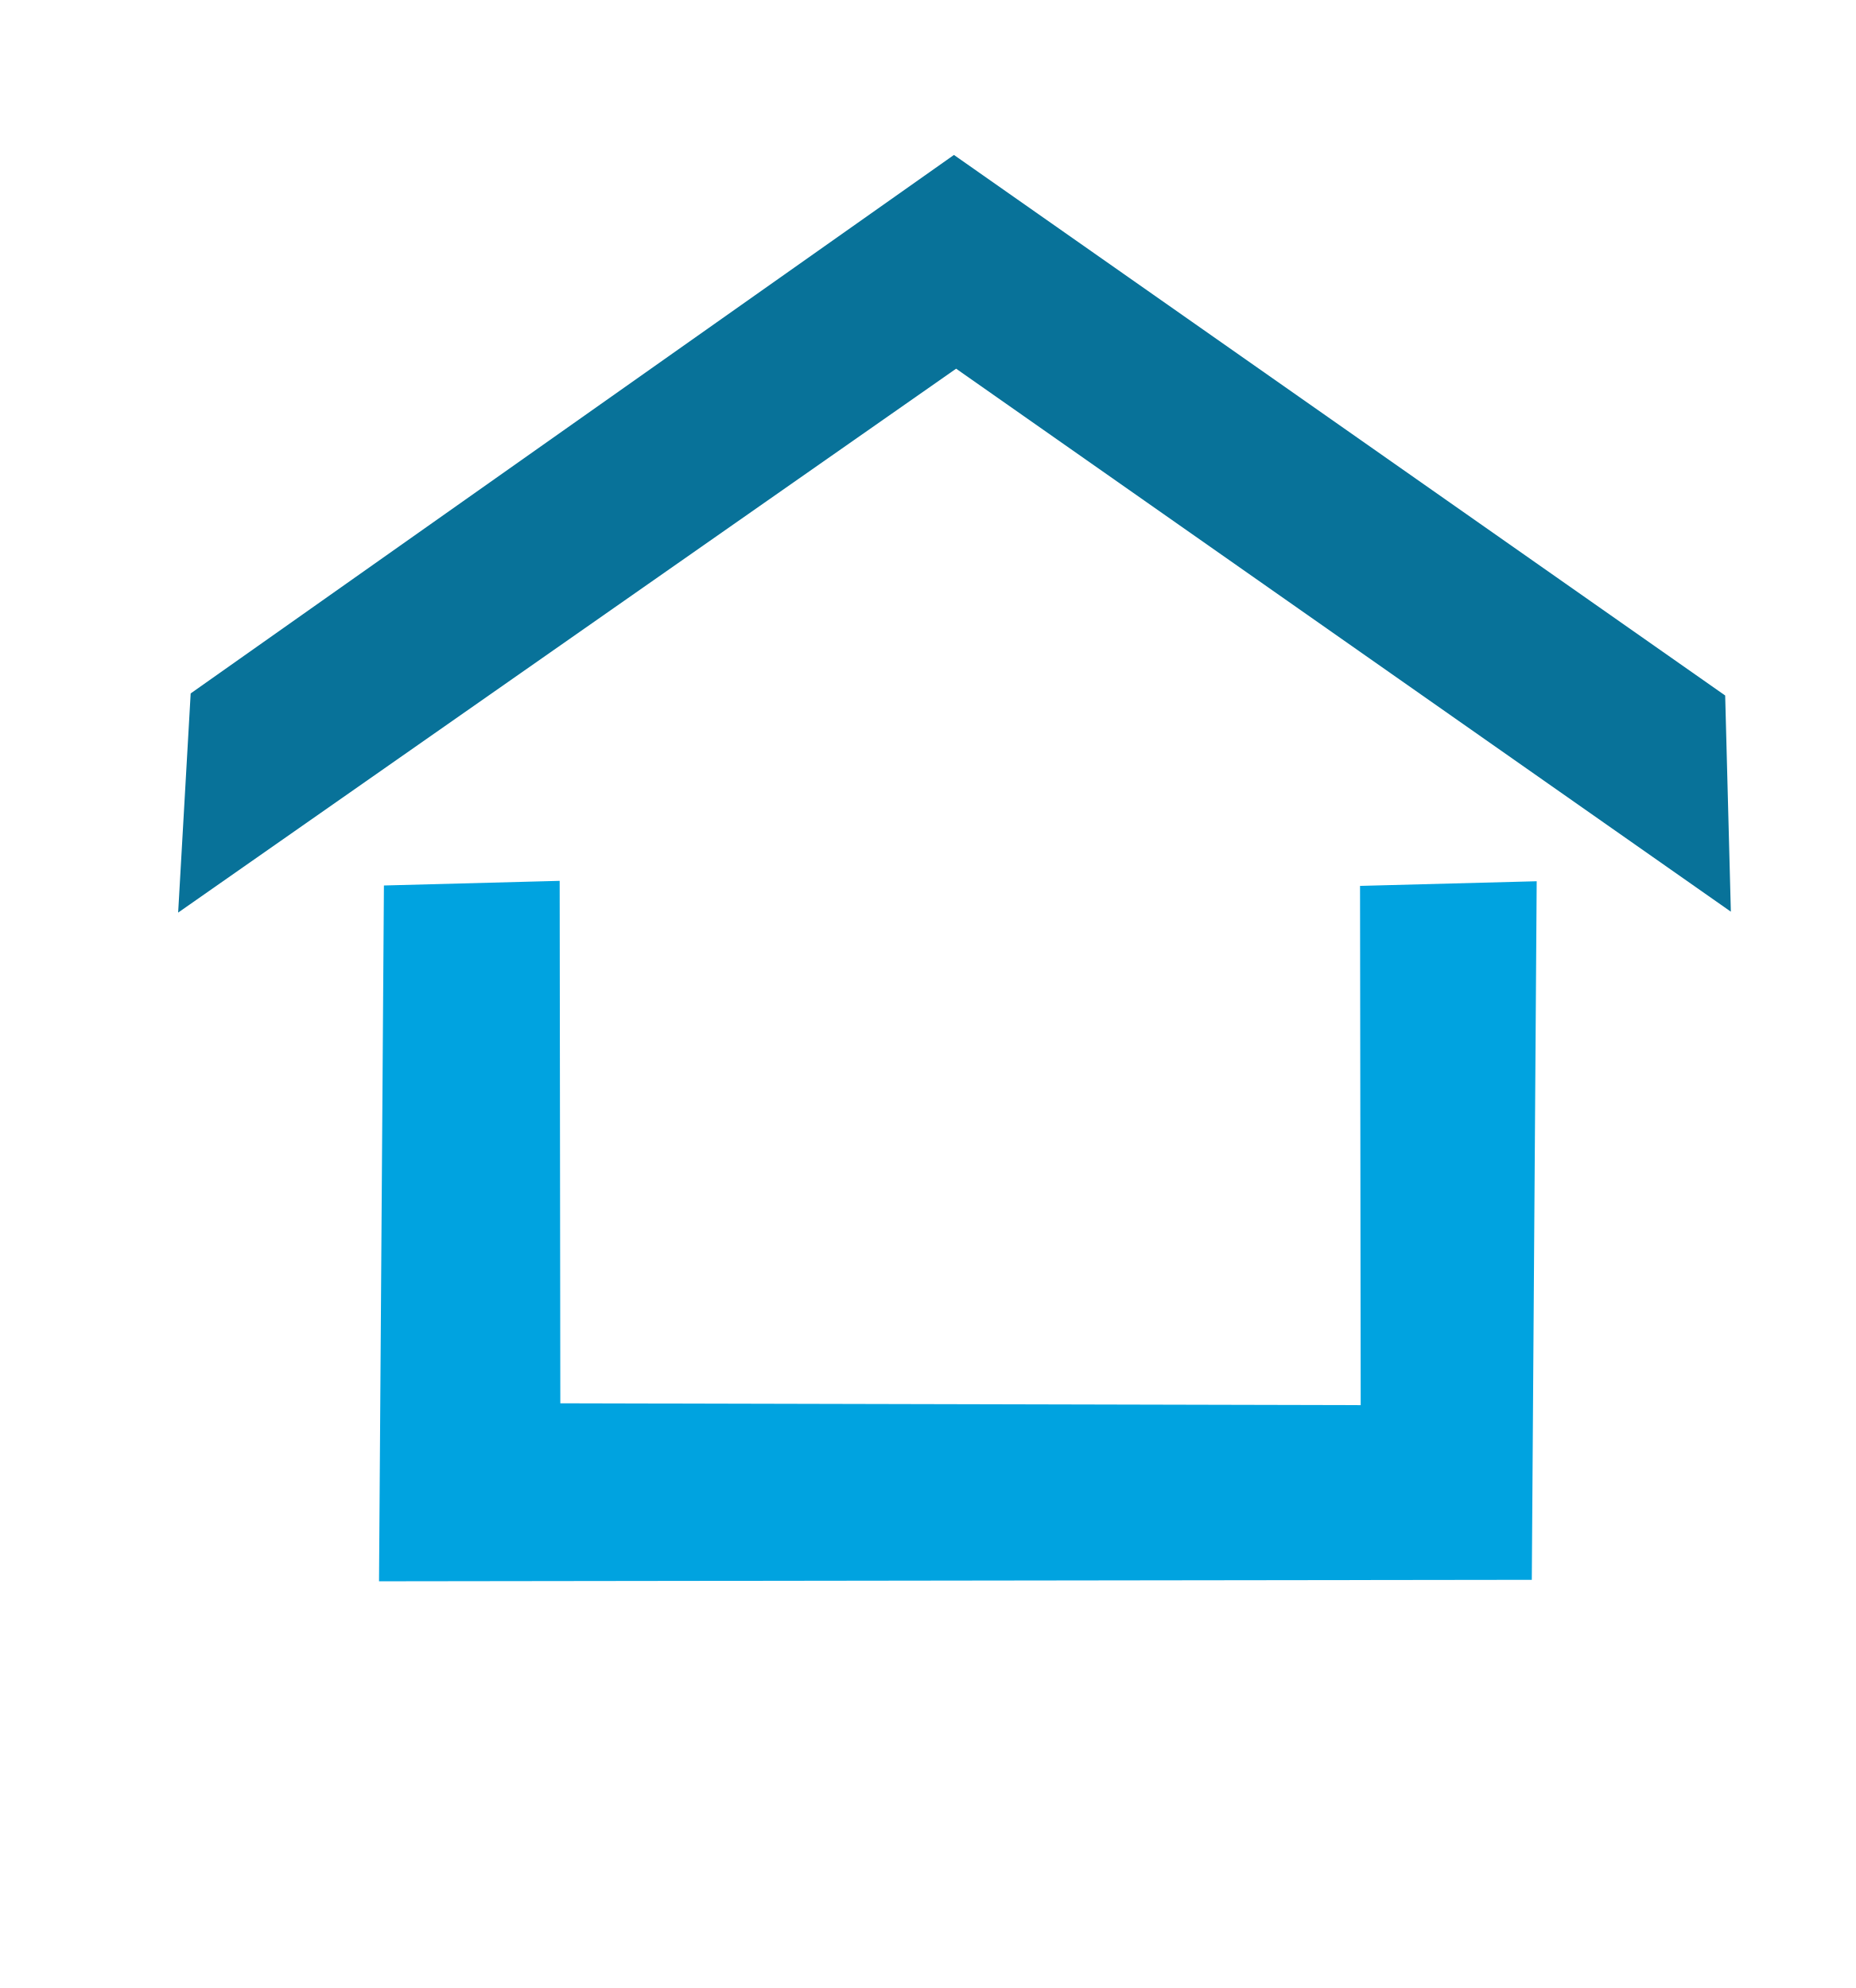
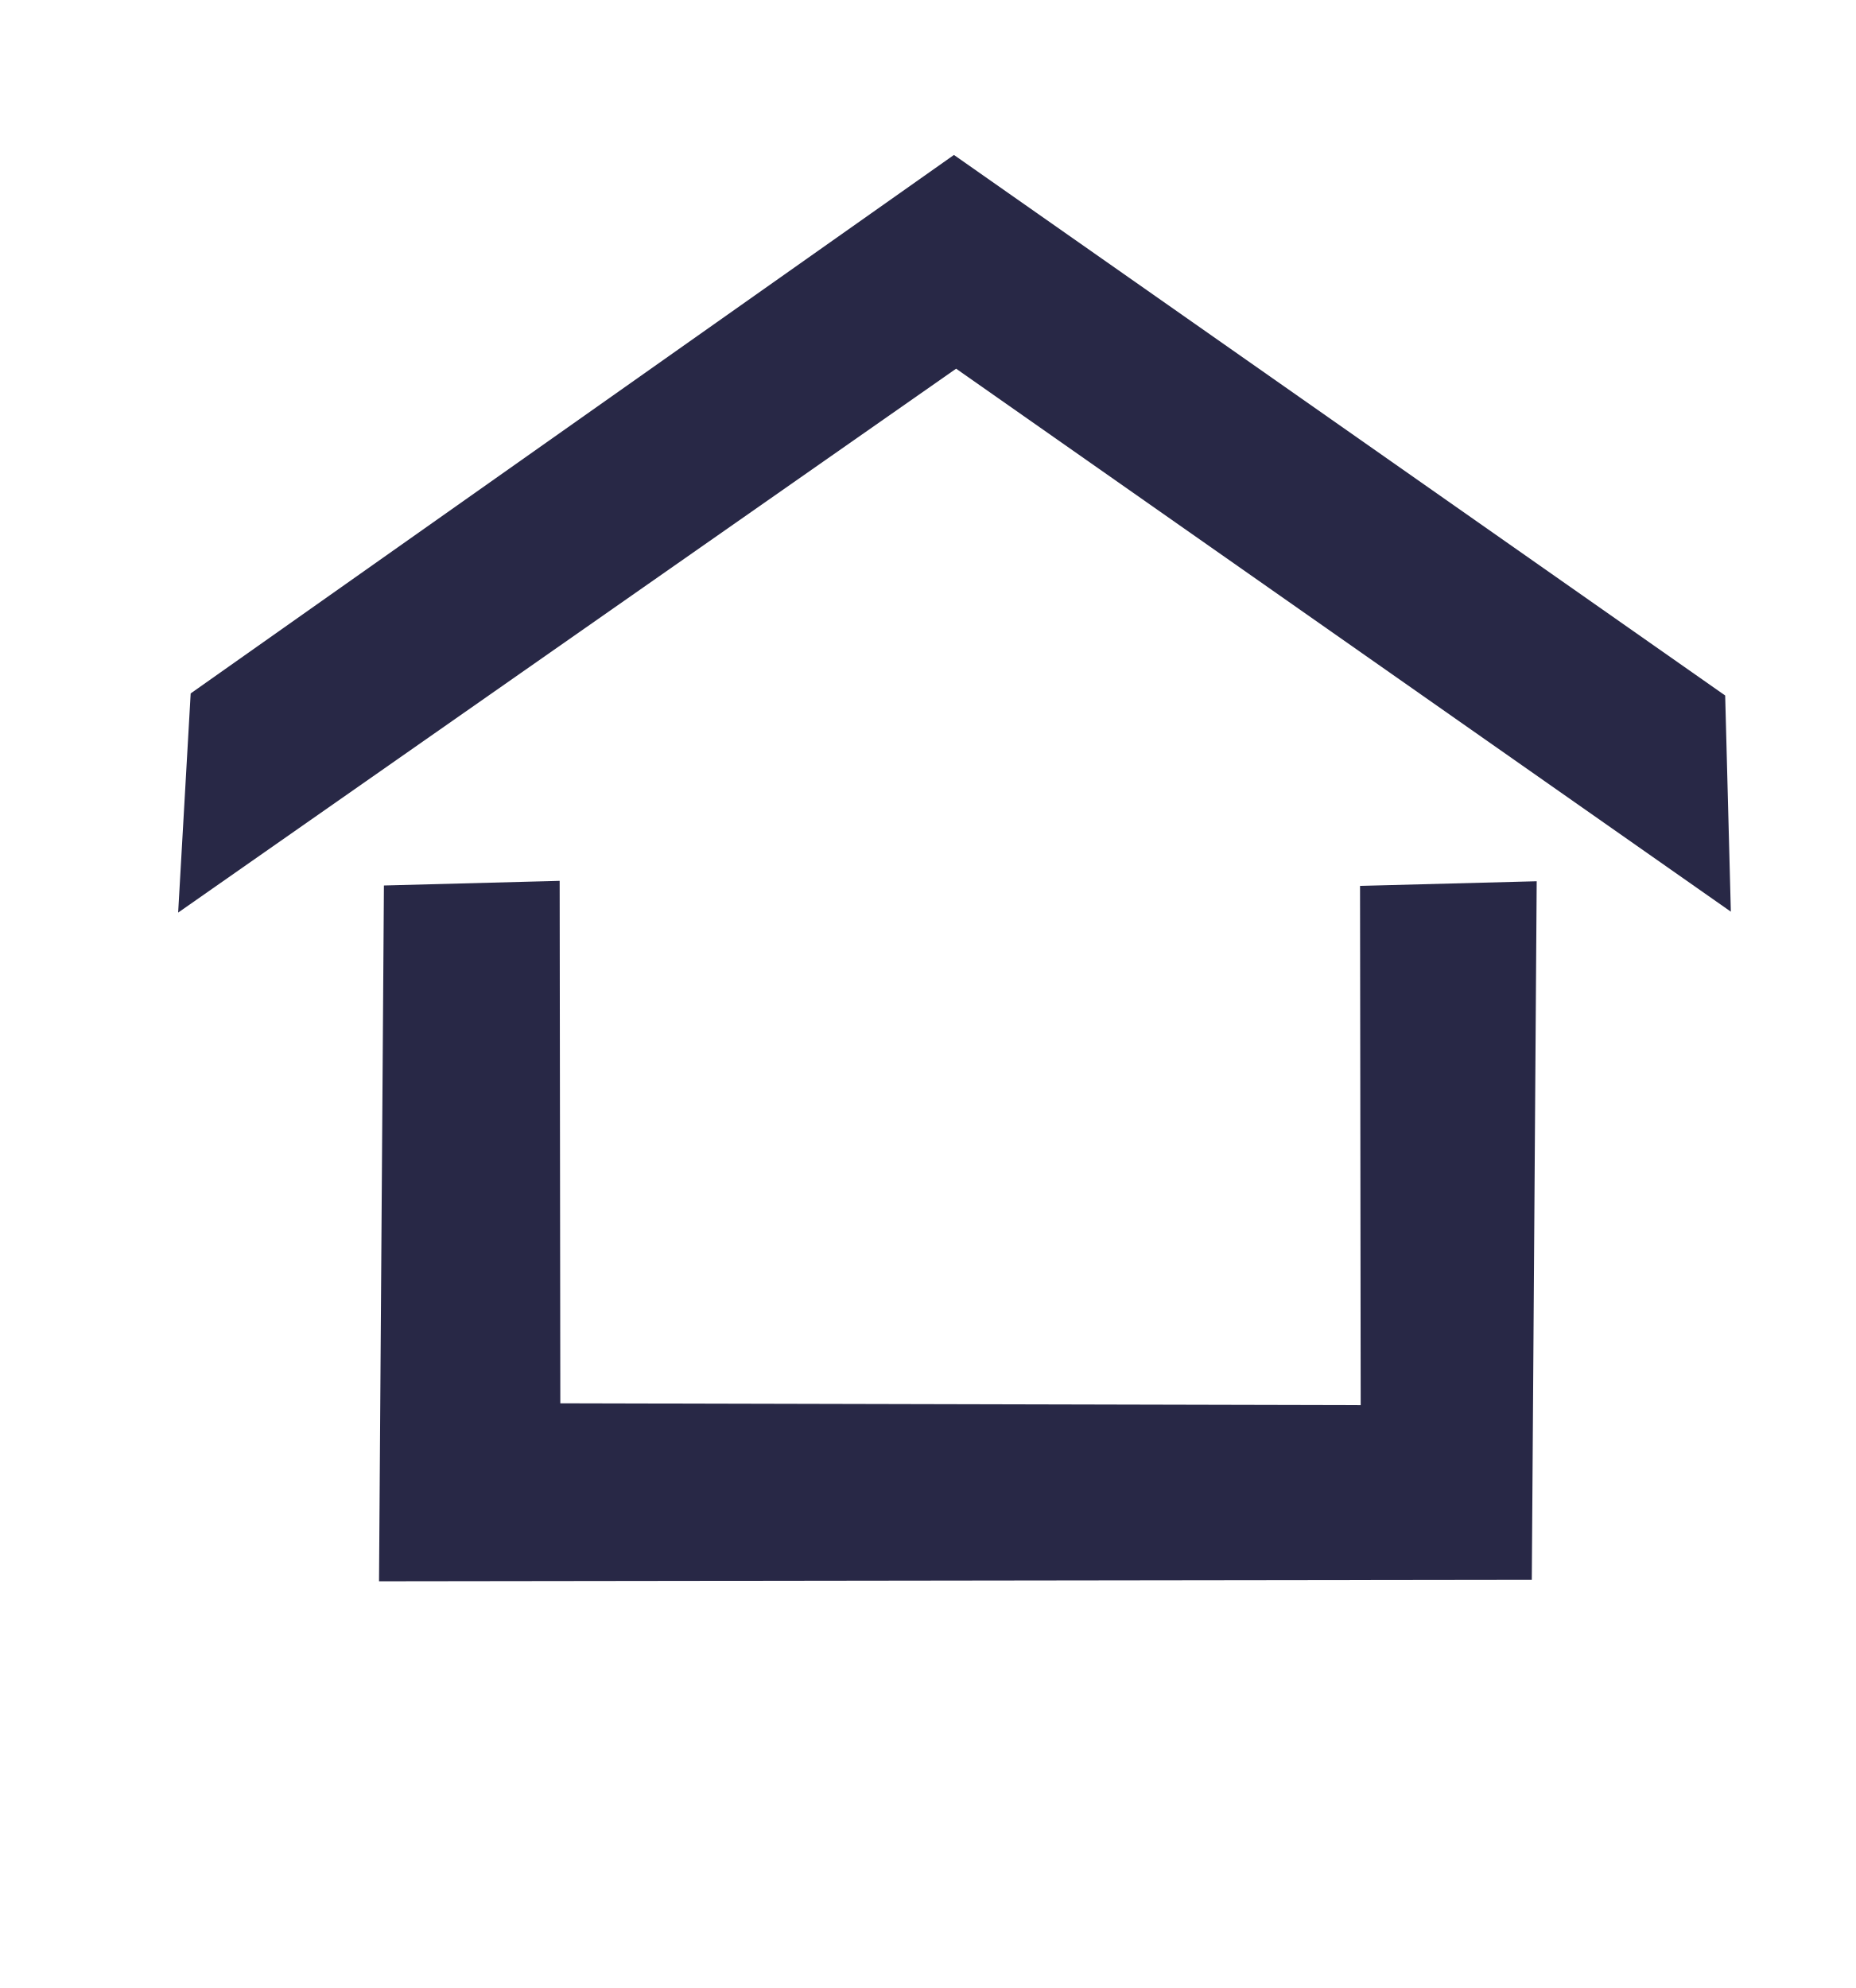
<svg xmlns="http://www.w3.org/2000/svg" width="14" height="15" viewBox="0 0 14 15" fill="none">
-   <path fill-rule="evenodd" clip-rule="evenodd" d="M1.363 0L1.368 3.942L7.407 3.956L7.402 0.038L8.735 0.003L8.698 5.274L0 5.285L0.037 0.035L1.363 0Z" transform="translate(2.8598 6.64626)" fill="#00A3E0" />
-   <path fill-rule="evenodd" clip-rule="evenodd" d="M6.003 0L11.714 4.231V5.863L5.977 1.613L0 5.562L0.138 3.911L6.003 0Z" transform="translate(1.198 1.32681) scale(0.999808) rotate(-1.50596)" fill="#087299" />
+   <path fill-rule="evenodd" clip-rule="evenodd" d="M1.363 0L1.368 3.942L7.407 3.956L7.402 0.038L8.735 0.003L8.698 5.274L0 5.285L0.037 0.035L1.363 0Z" transform="translate(2.8598 6.64626)" fill="#282846" />
+   <path fill-rule="evenodd" clip-rule="evenodd" d="M6.003 0L11.714 4.231V5.863L5.977 1.613L0 5.562L0.138 3.911L6.003 0Z" transform="translate(1.198 1.32681) scale(0.999808) rotate(-1.50596)" fill="#282846" />
</svg>
